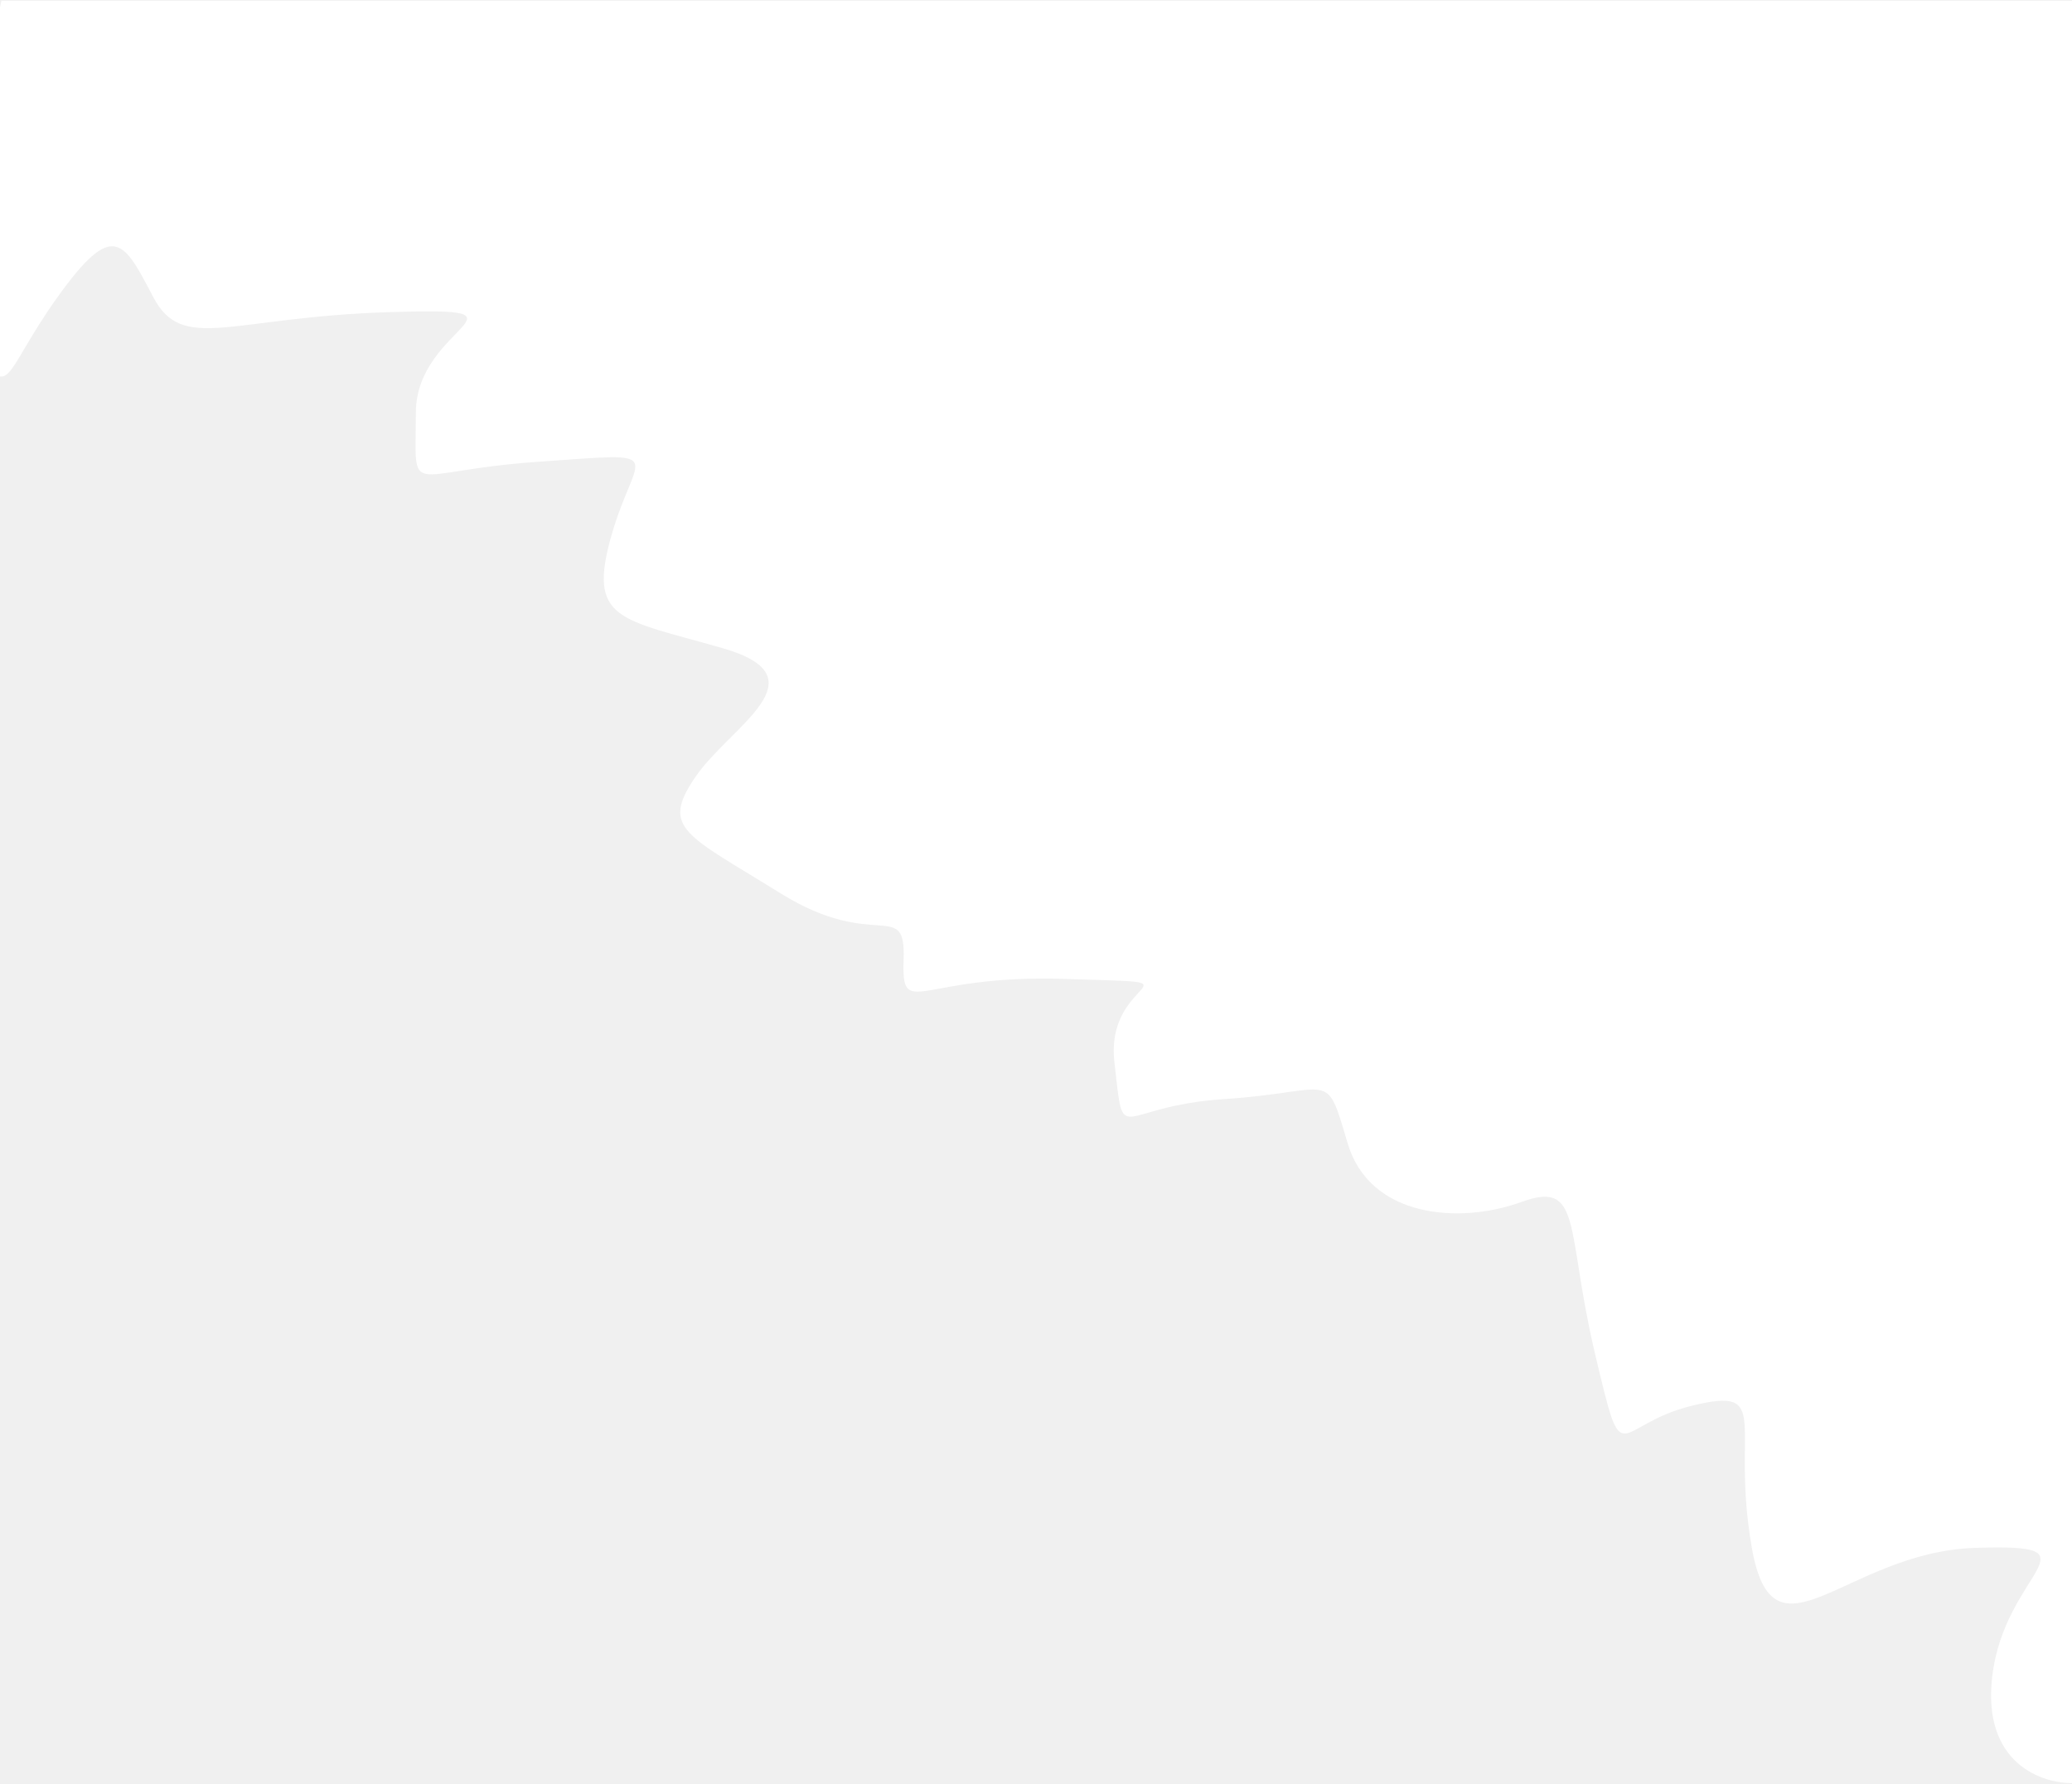
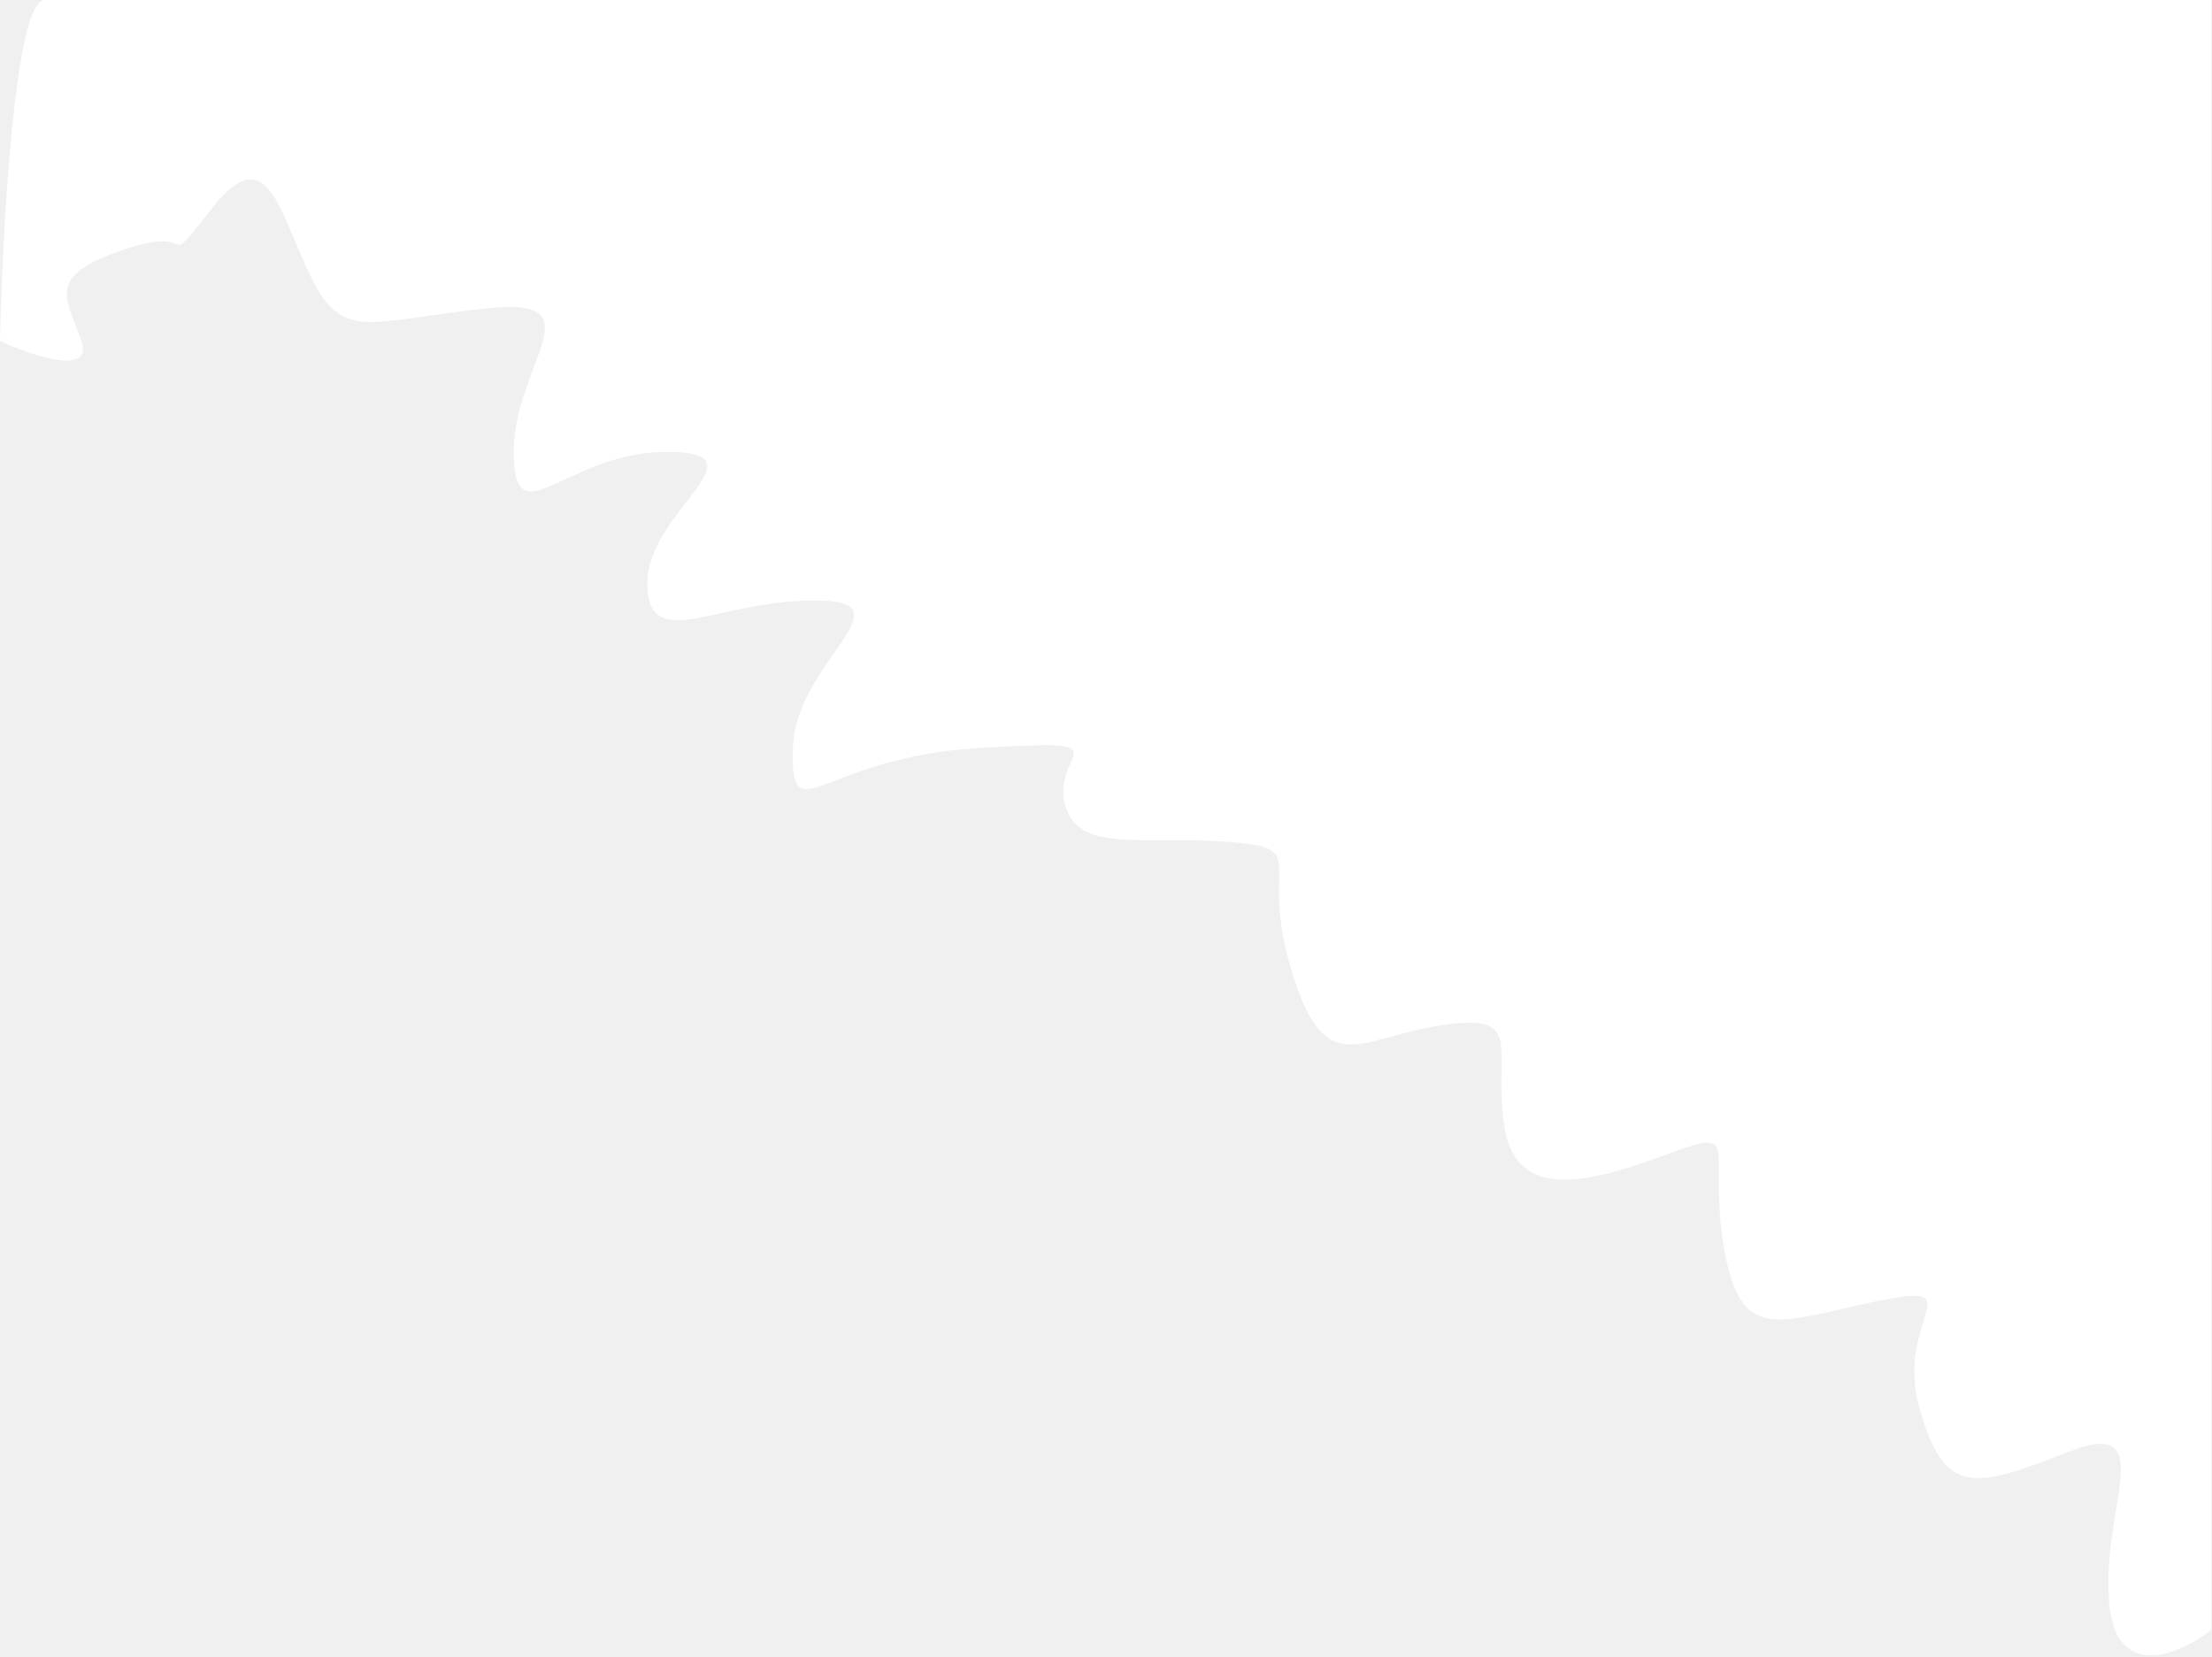
- <svg xmlns="http://www.w3.org/2000/svg" width="1440" height="1240" viewBox="0 0 1440 1240" fill="none">
-   <path d="M1441 0.5H1C-13.833 65.833 -38.4 205 -18 239C7.5 281.5 1 261 40 206.5C79 152 86 167.5 106.5 206.5C127 245.5 159.5 220.5 270 217C380.5 213.5 289 225.5 289 287C289 348.5 280.5 327.5 374 321C467.5 314.5 442 312.5 425 372C408 431.5 430.5 430 502 450.5C573.5 471 507 505 483 540.5C459 576 476.5 580 542.5 621C608.5 662 629.5 624 628 667C626.5 710 638 677 740.5 680.5C843 684 767.5 677 774.5 738.5C781.5 800 774.5 769 851 764C927.5 759 921 742 936.5 794.5C952 847 1015 851 1057.5 835.5C1100 820 1088 854.5 1108.5 941C1129 1027.5 1120.5 990.5 1176.5 977C1232.5 963.5 1202.5 990.5 1217.5 1076C1232.5 1161.5 1282.5 1079 1372.5 1076C1462.5 1073 1393 1091 1384.5 1166C1377.7 1226 1419.33 1240 1441 1239.5V0.5Z" fill="white" />
+ <svg xmlns="http://www.w3.org/2000/svg" width="1466" height="1098" viewBox="0 0 1466 1098" fill="none">
+   <path d="M1465.5 0H29.5C9.9 0 1.667 150.667 0 226C21.333 235.833 62 249.6 54 226C44 196.5 29.5 183.5 82 165.5C134.5 147.5 104.5 183.5 141 137.5C177.5 91.5 185 140.5 206 183.5C227 226.5 244 213 321 204.5C398 196 340.5 240.5 340.5 299.5C340.5 358.5 375 299.5 442 299.5C509 299.5 429 339 429 386.5C429 434 474.5 398 540 398C605.5 398 527 438.5 525.5 496C524 553.5 543.5 502.5 646.5 496C749.5 489.5 697.5 497.5 705.5 532C713.5 566.5 756.5 553.5 813.5 558C870.5 562.5 833.5 569.5 856 643.5C878.5 717.5 900.5 687.5 956 679.5C1011.5 671.5 989 694 997 746.5C1005 799 1057.5 782.5 1106.5 764.5C1155.5 746.5 1131.5 761 1142.5 826.5C1153.5 892 1178.5 876 1244 862.5C1309.5 849 1255.5 874 1272 933C1288.5 992 1308 987 1370.5 962.5C1433 938 1391.5 1000.5 1398 1064C1403.2 1114.8 1445.17 1096.17 1465.5 1080.5V0Z" fill="white" />
</svg>
